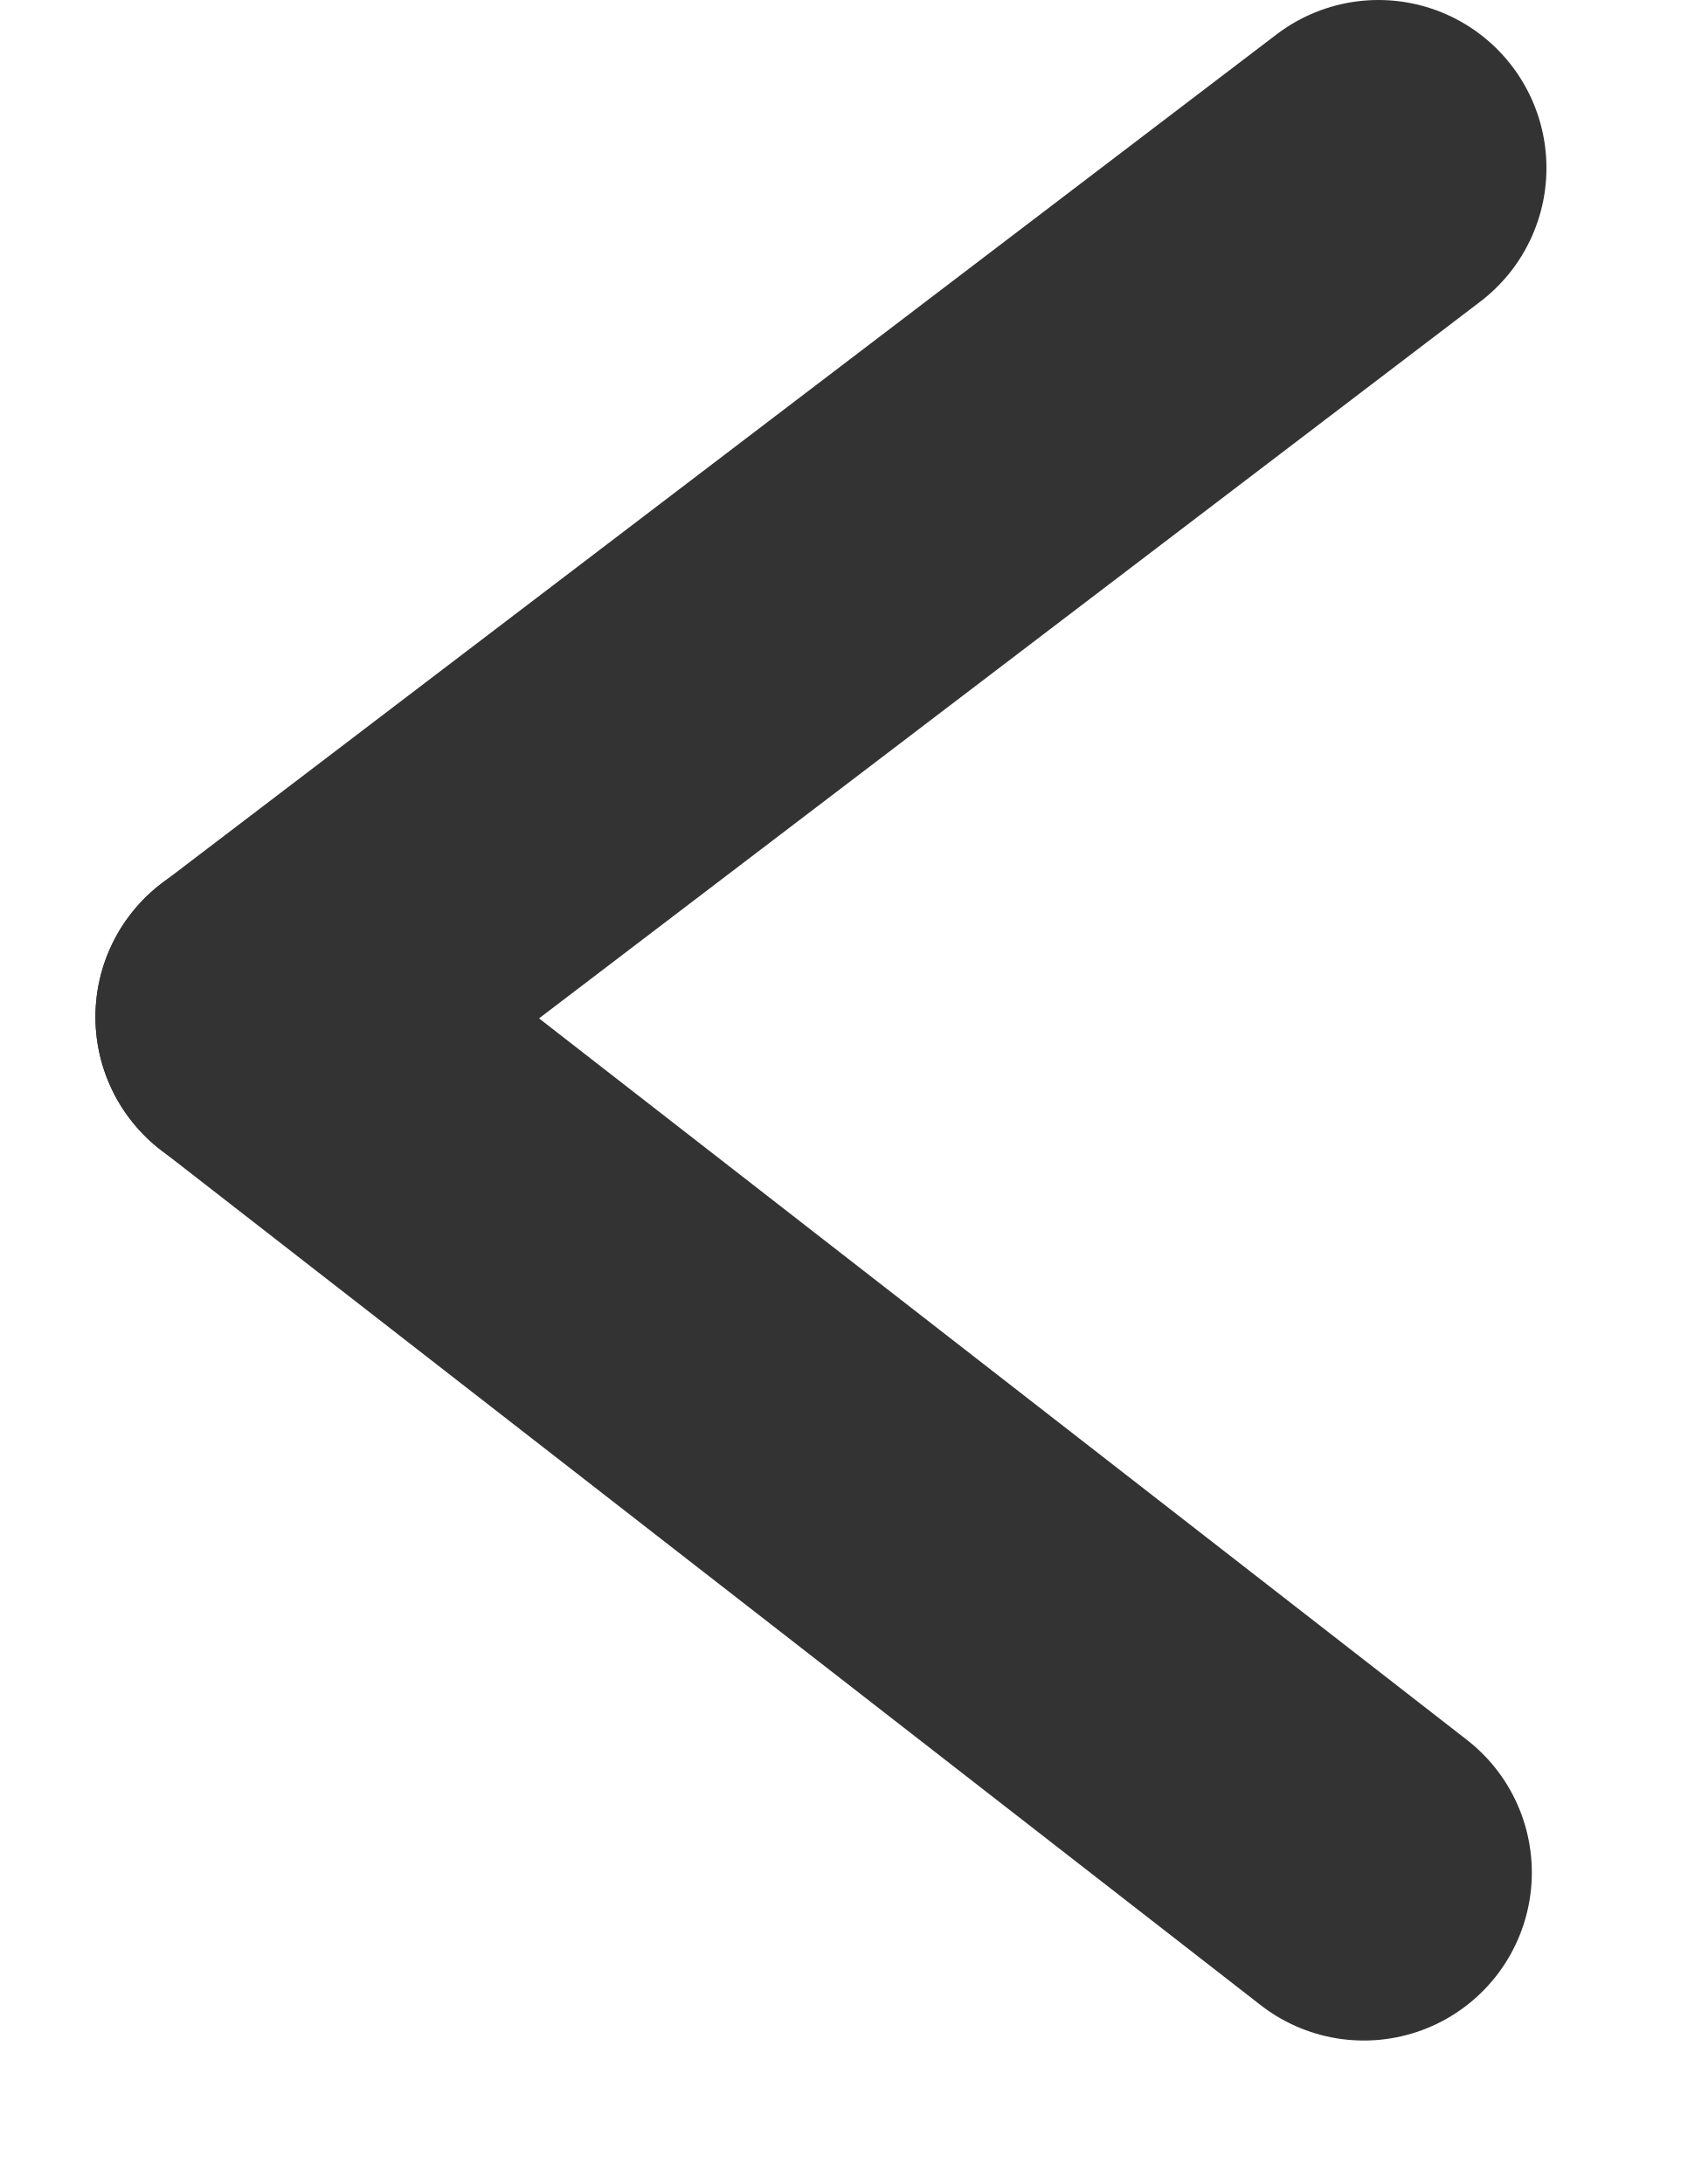
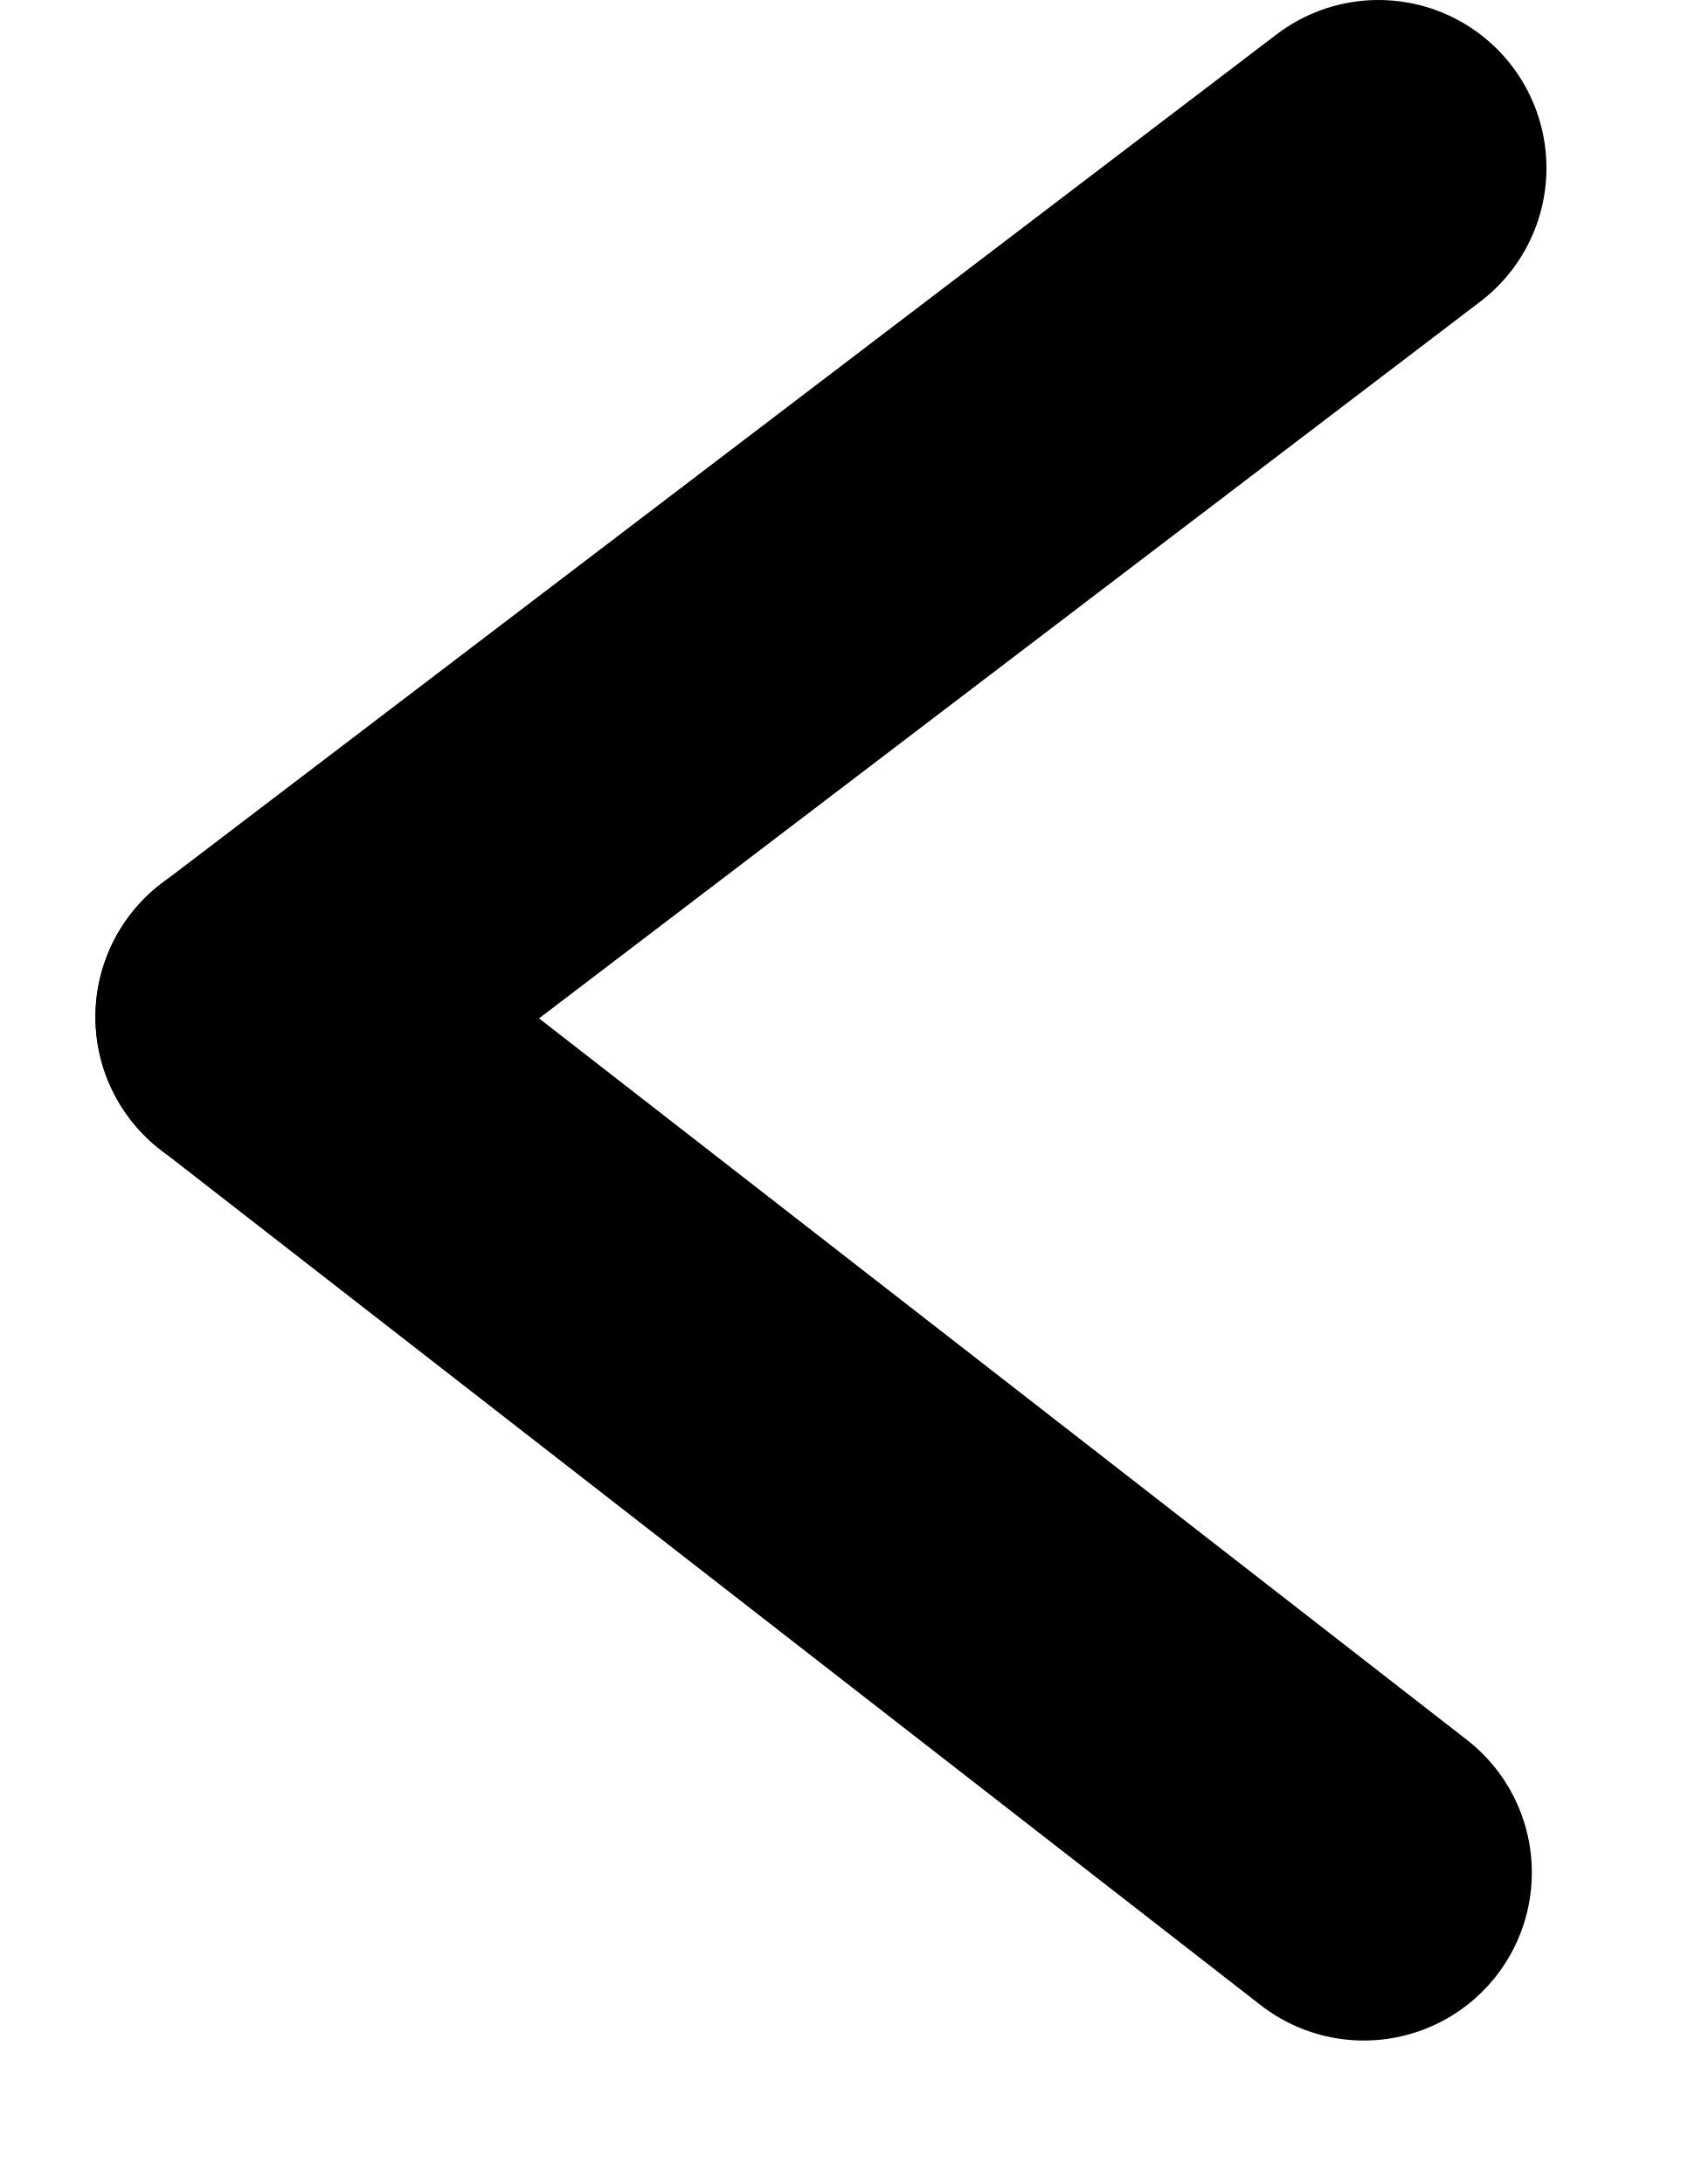
<svg xmlns="http://www.w3.org/2000/svg" width="10" height="13" viewBox="0 0 10 13" fill="none">
-   <path d="M1.568 6.054L8.204 1" stroke="#333333" stroke-width="2" stroke-linecap="round" />
-   <path d="M1.568 6.053L8.117 11.146" stroke="#333333" stroke-width="2" stroke-linecap="round" />
+   <path d="M1.568 6.054L8.204 1" stroke="currentColor" stroke-width="2" stroke-linecap="round" />
+   <path d="M1.568 6.053L8.117 11.146" stroke="currentColor" stroke-width="2" stroke-linecap="round" />
</svg>
